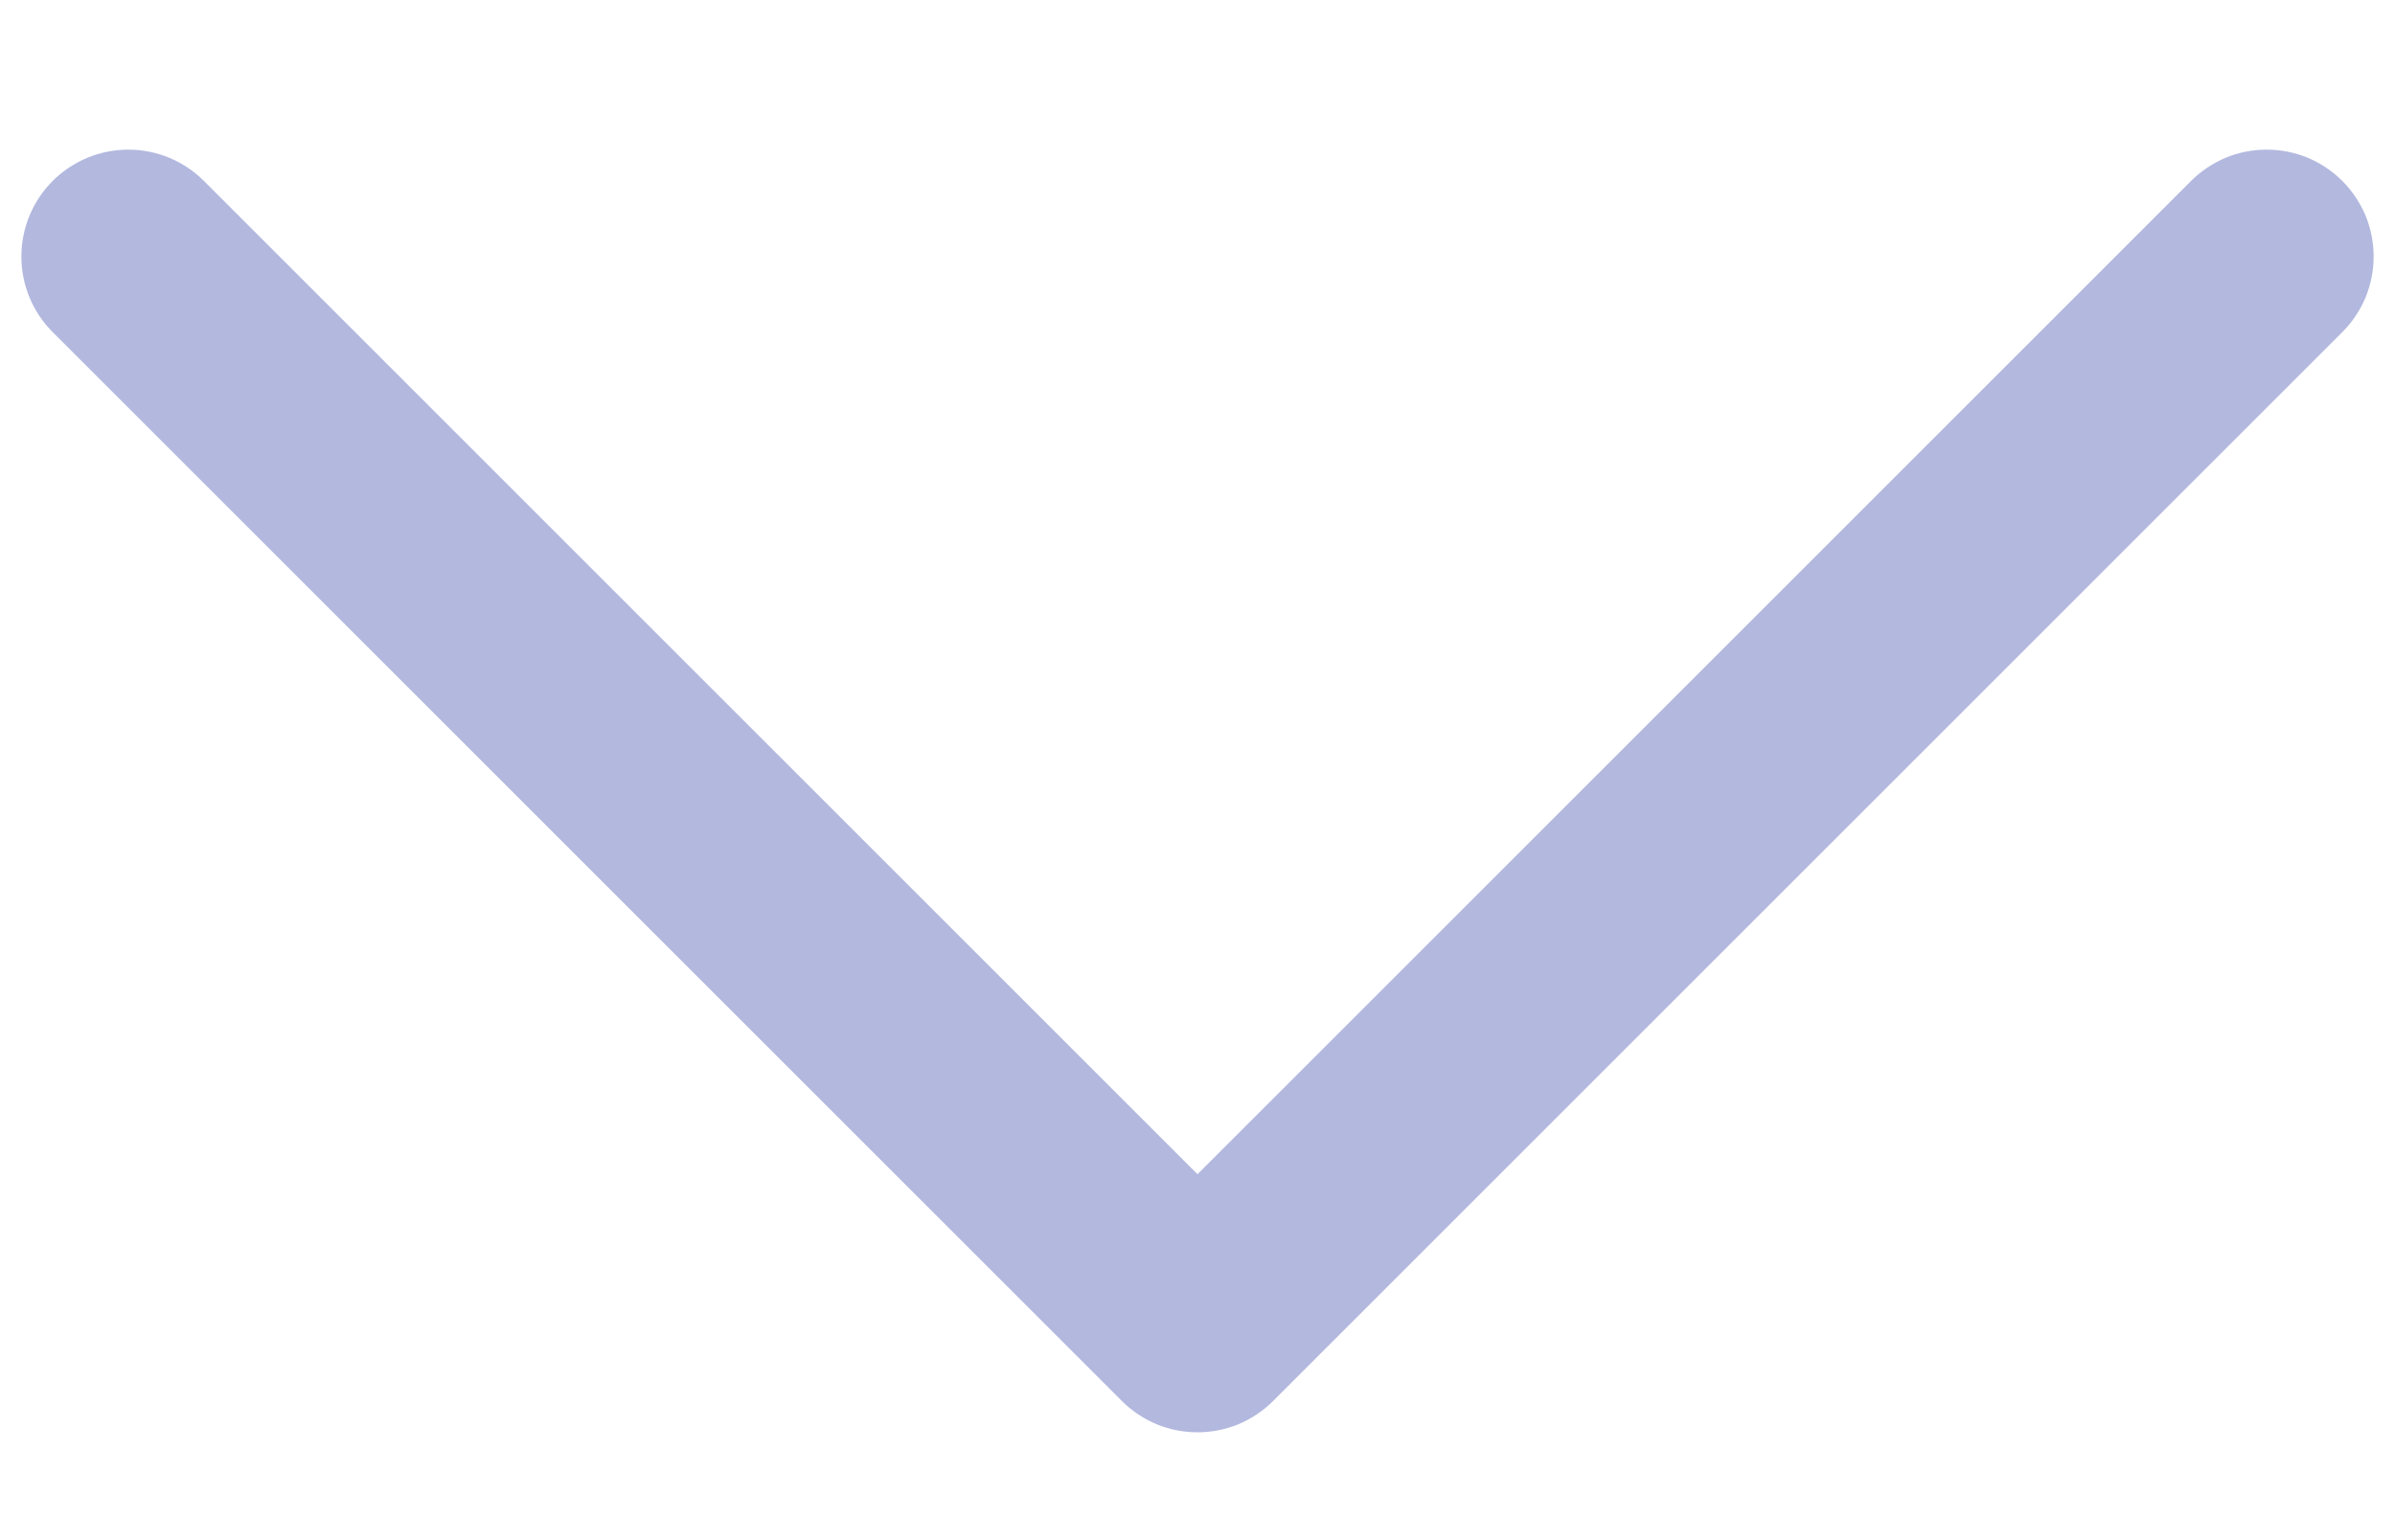
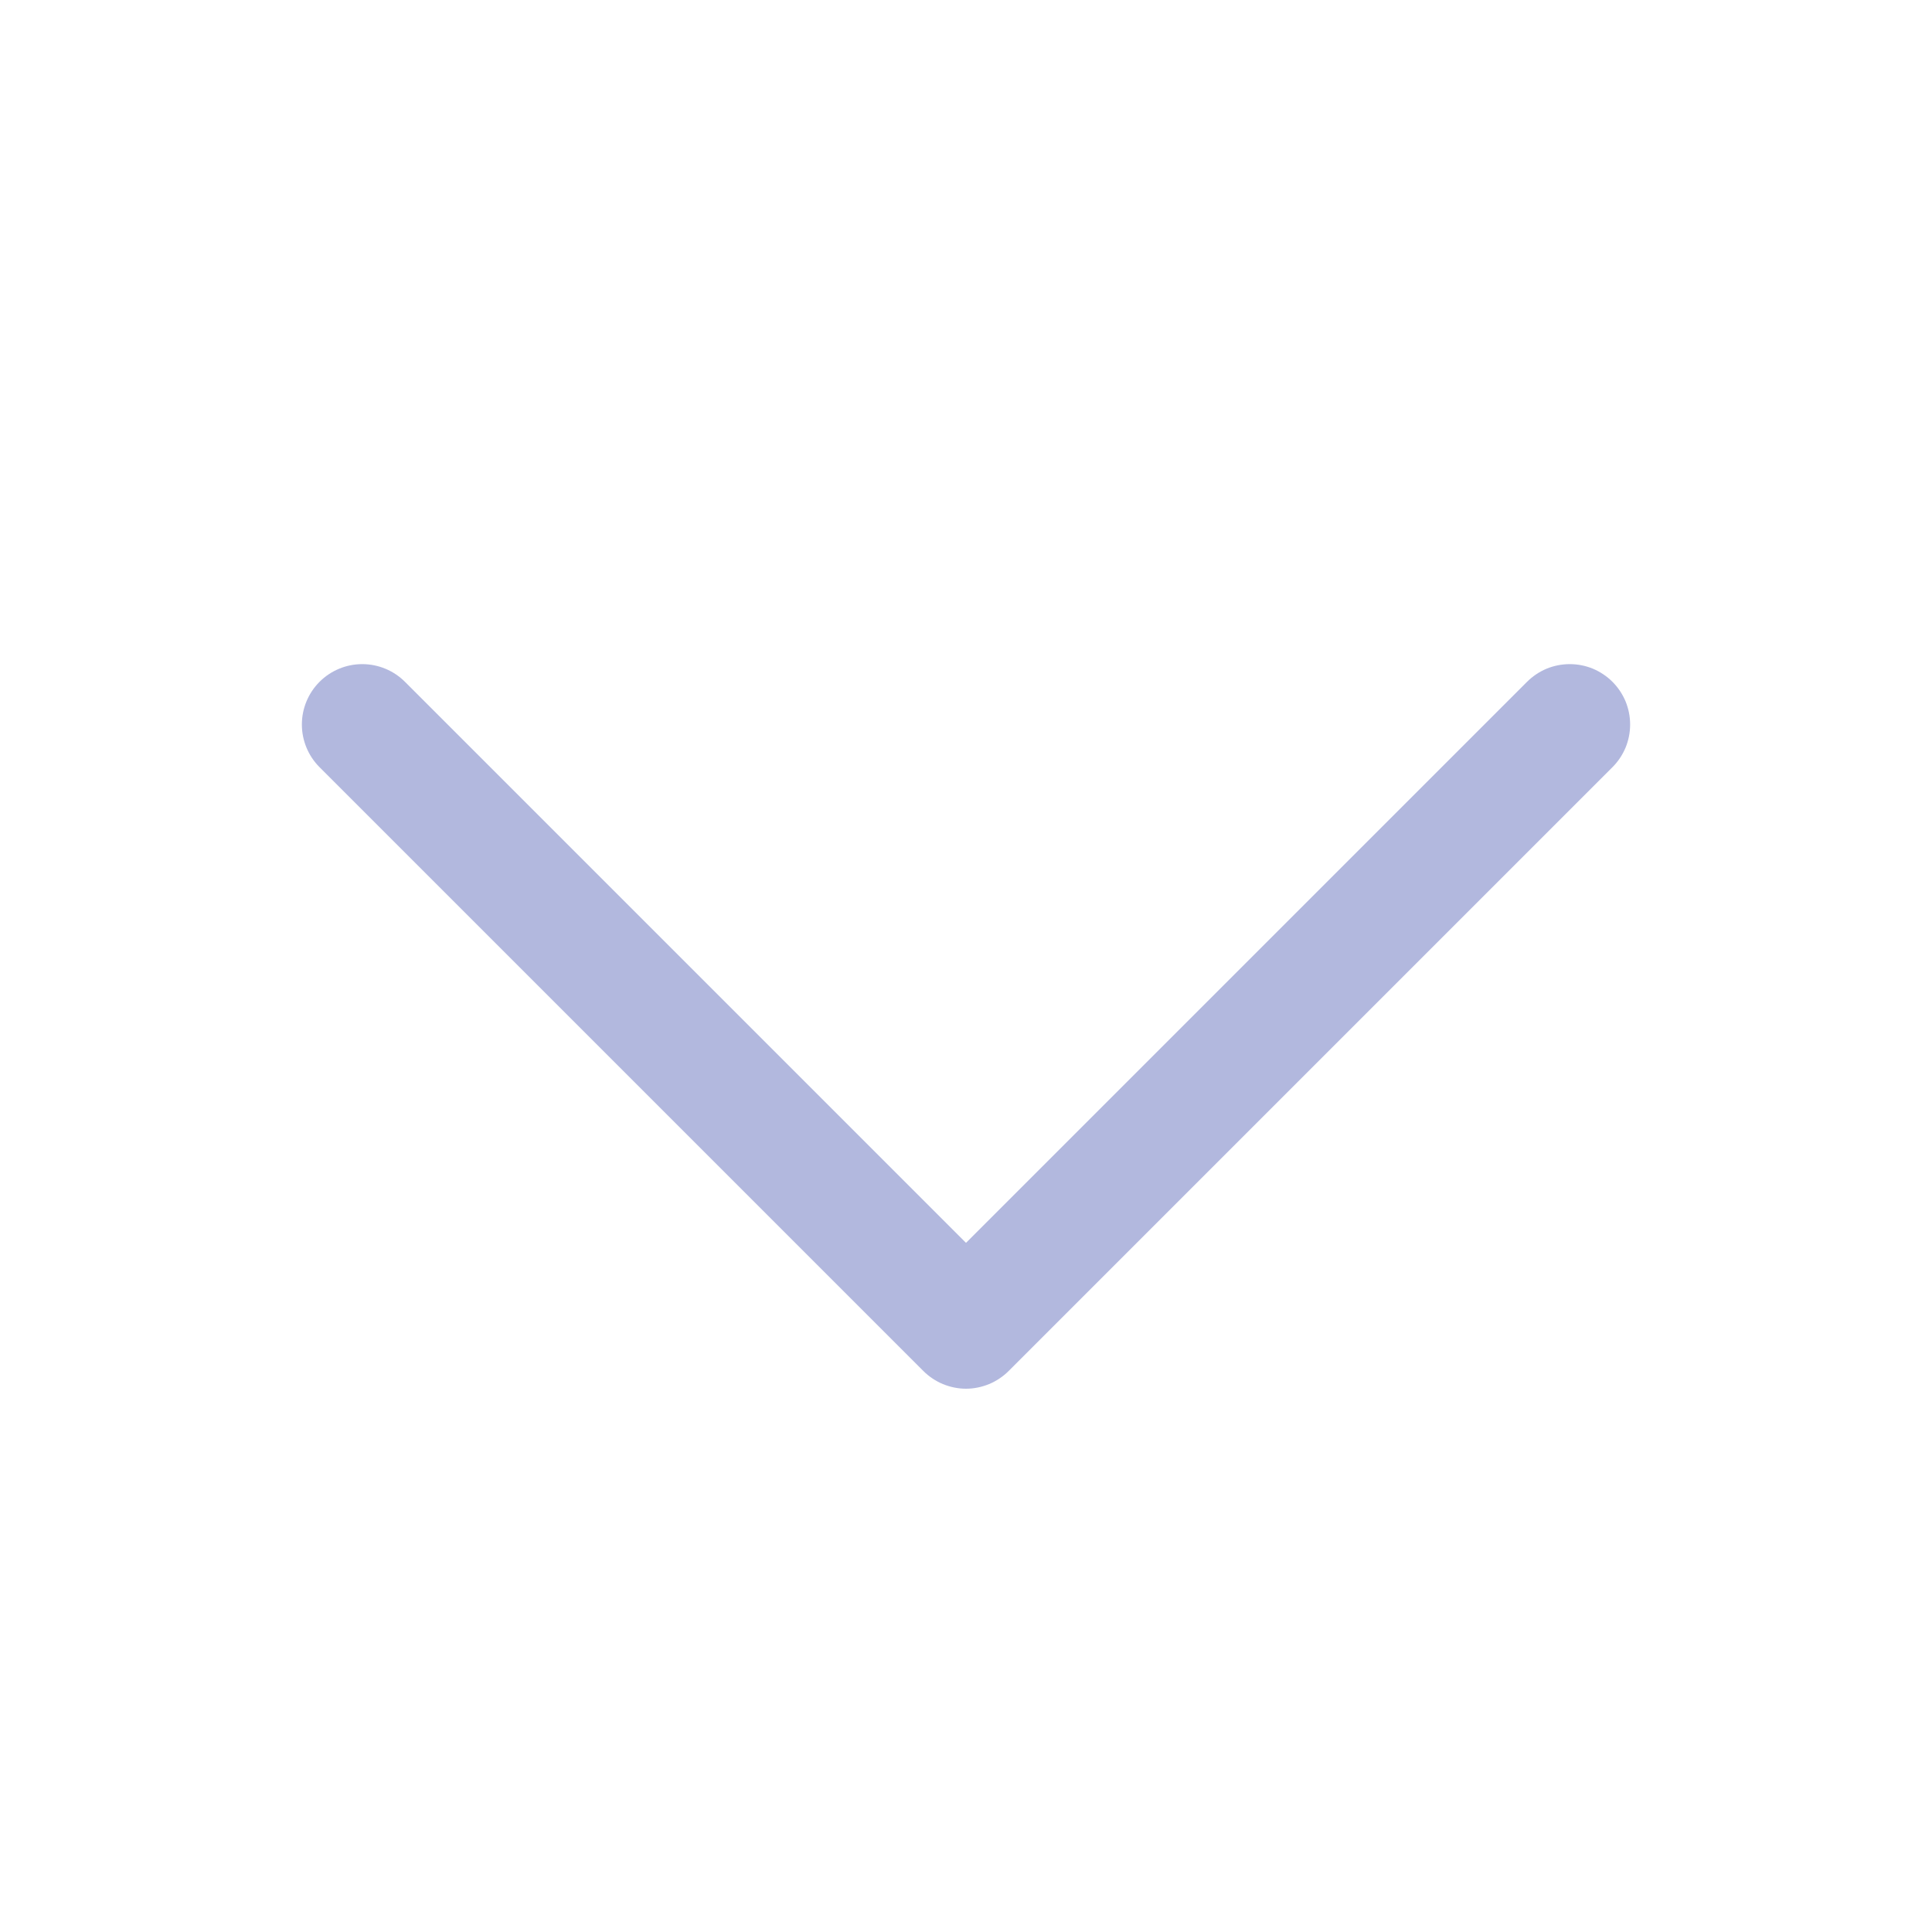
- <svg xmlns="http://www.w3.org/2000/svg" width="14" height="9" viewBox="0 0 14 9" fill="none">
-   <path d="M13.692 1.942L7.442 8.192C7.384 8.25 7.315 8.296 7.239 8.328C7.163 8.359 7.082 8.375 7 8.375C6.918 8.375 6.837 8.359 6.761 8.328C6.685 8.296 6.616 8.25 6.558 8.192L0.308 1.942C0.191 1.825 0.125 1.666 0.125 1.5C0.125 1.334 0.191 1.175 0.308 1.058C0.425 0.941 0.584 0.875 0.75 0.875C0.916 0.875 1.075 0.941 1.192 1.058L7 6.866L12.808 1.058C12.866 1 12.935 0.954 13.011 0.922C13.086 0.891 13.168 0.875 13.25 0.875C13.332 0.875 13.413 0.891 13.489 0.922C13.565 0.954 13.634 1 13.692 1.058C13.75 1.116 13.796 1.185 13.828 1.261C13.859 1.337 13.875 1.418 13.875 1.5C13.875 1.582 13.859 1.663 13.828 1.739C13.796 1.815 13.75 1.884 13.692 1.942Z" fill="#B2B8DE" />
+ <svg xmlns="http://www.w3.org/2000/svg" width="20" height="20" viewBox="0 0 20 20" fill="none">
+   <path d="M16.692 7.942L10.442 14.192C10.384 14.25 10.315 14.296 10.239 14.328C10.163 14.359 10.082 14.376 10 14.376C9.918 14.376 9.837 14.359 9.761 14.328C9.685 14.296 9.616 14.25 9.558 14.192L3.308 7.942C3.191 7.825 3.125 7.666 3.125 7.5C3.125 7.334 3.191 7.175 3.308 7.058C3.425 6.941 3.584 6.875 3.75 6.875C3.916 6.875 4.075 6.941 4.192 7.058L10 12.866L15.808 7.058C15.866 7 15.935 6.954 16.011 6.922C16.087 6.891 16.168 6.875 16.25 6.875C16.332 6.875 16.413 6.891 16.489 6.922C16.565 6.954 16.634 7 16.692 7.058C16.75 7.116 16.796 7.185 16.828 7.261C16.859 7.337 16.875 7.418 16.875 7.5C16.875 7.582 16.859 7.663 16.828 7.739C16.796 7.815 16.75 7.884 16.692 7.942Z" fill="#B2B8DE" />
</svg>
